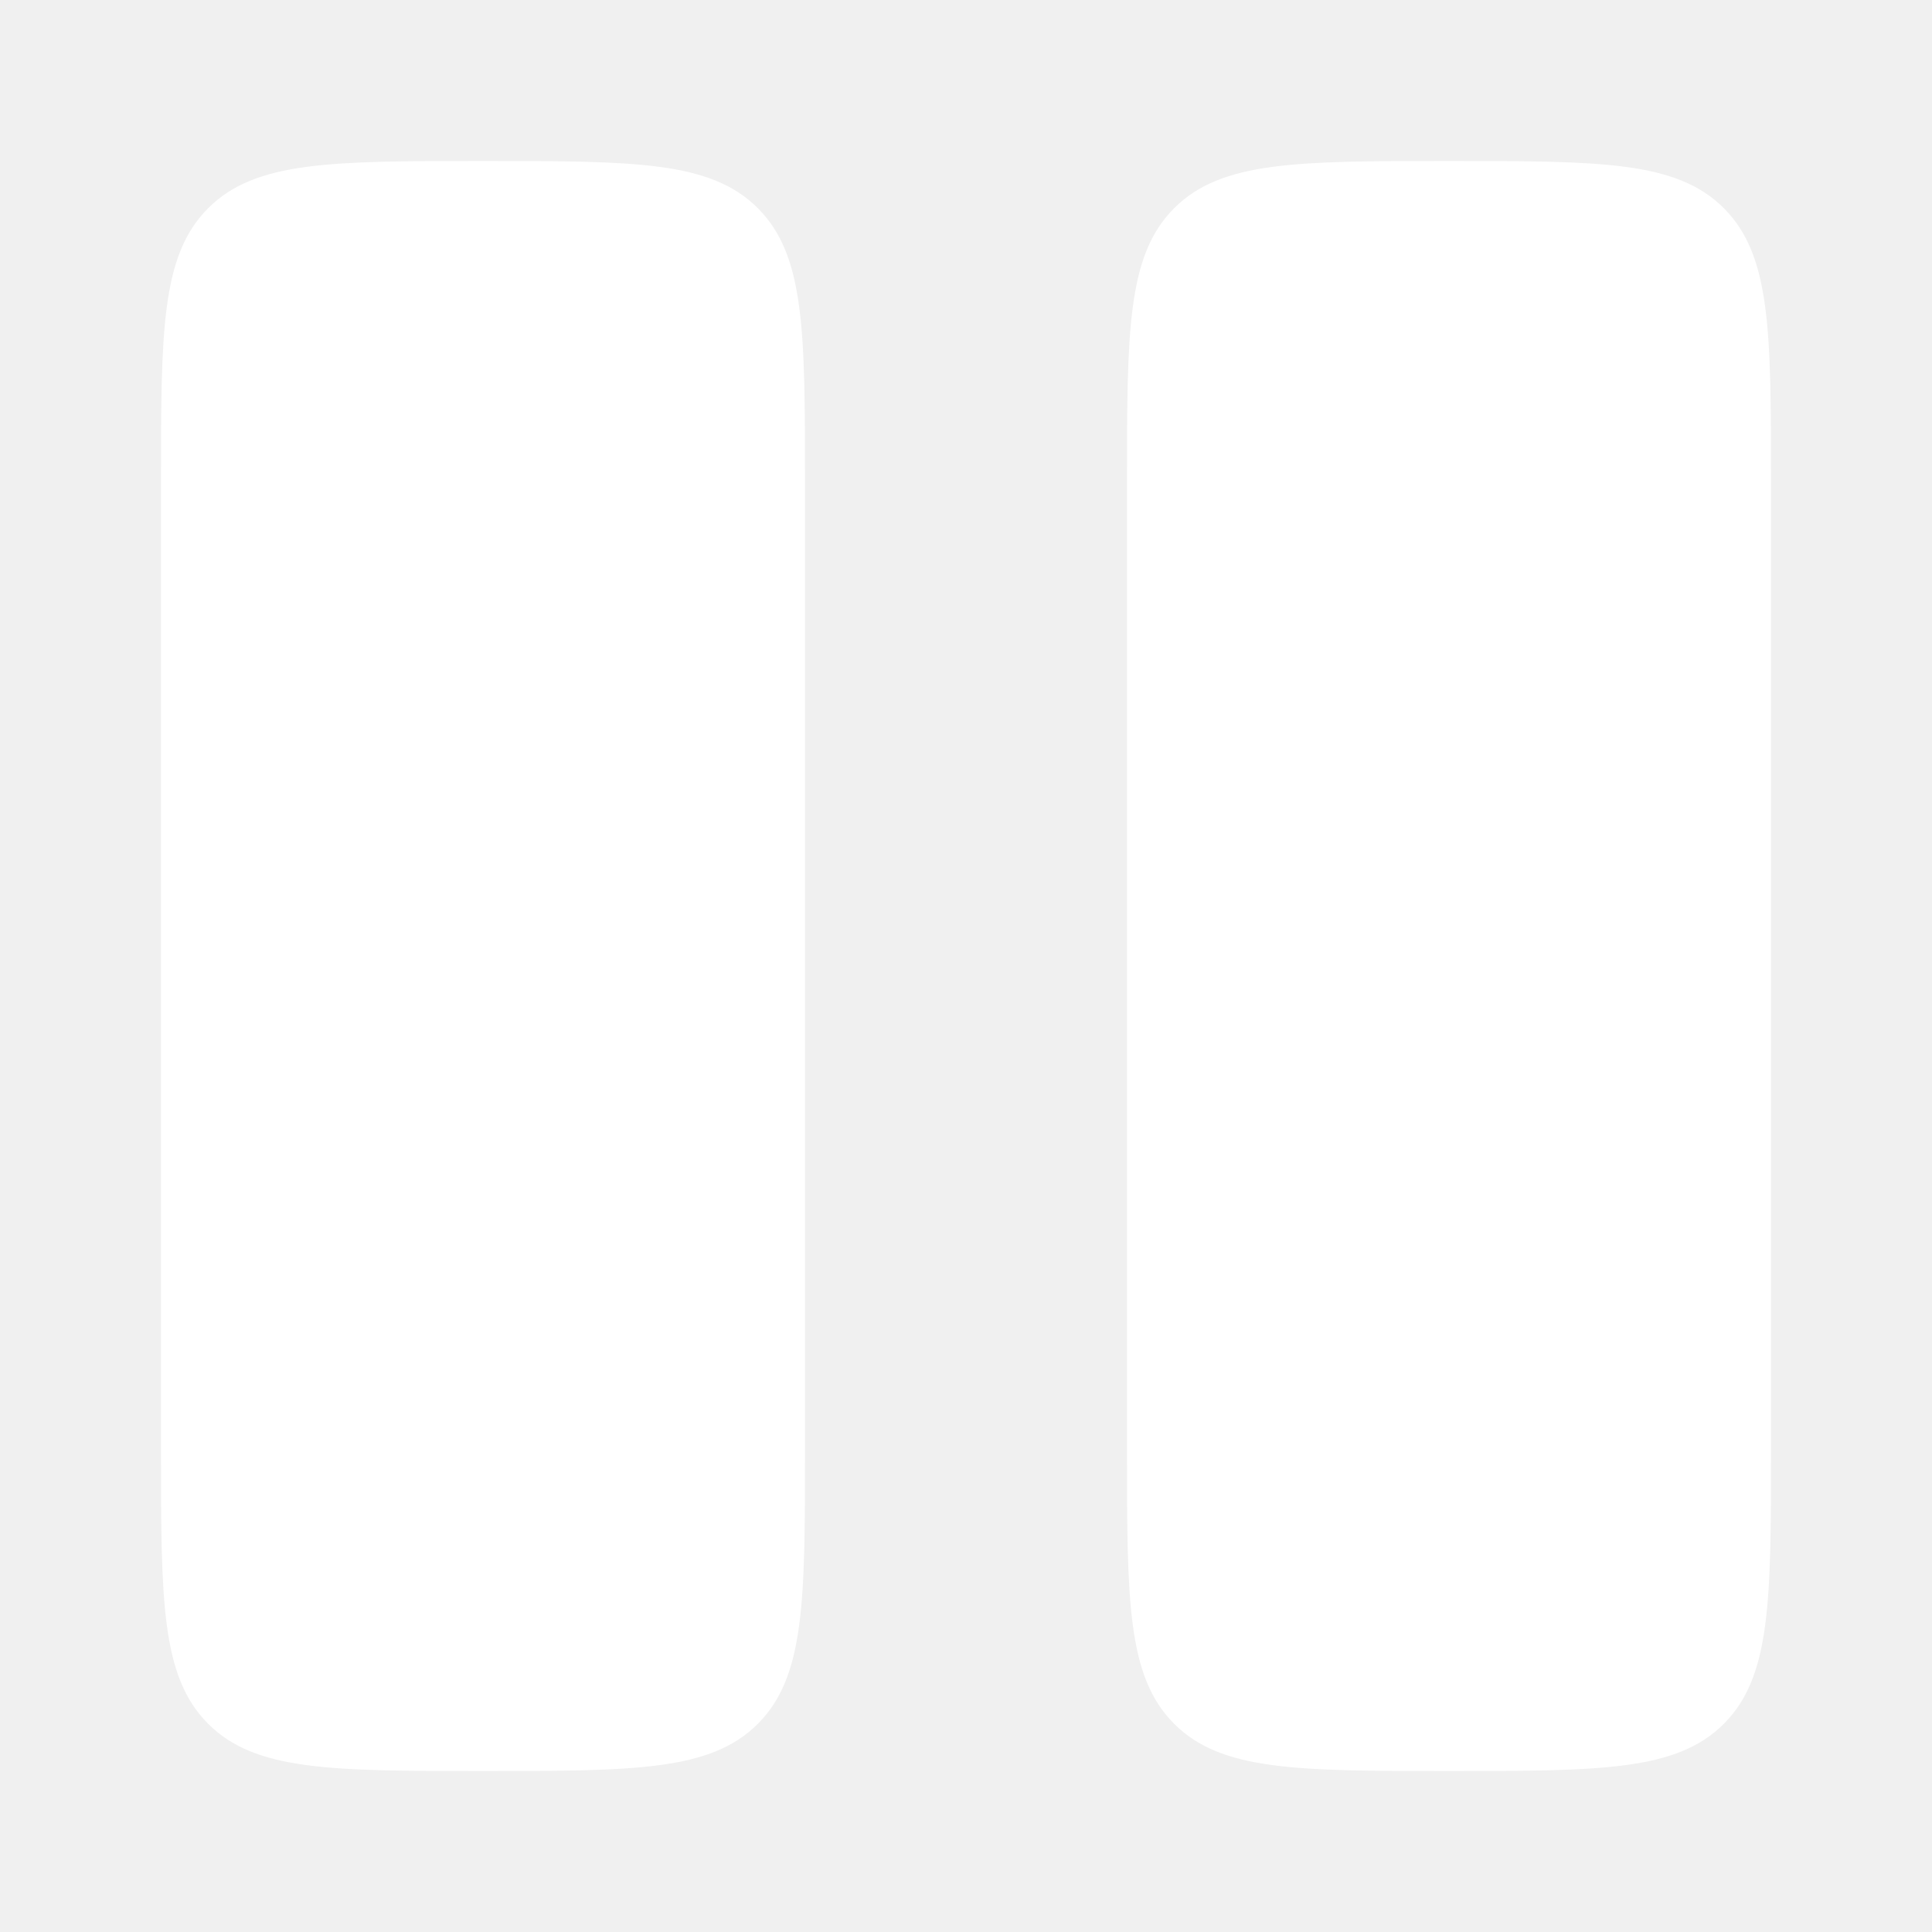
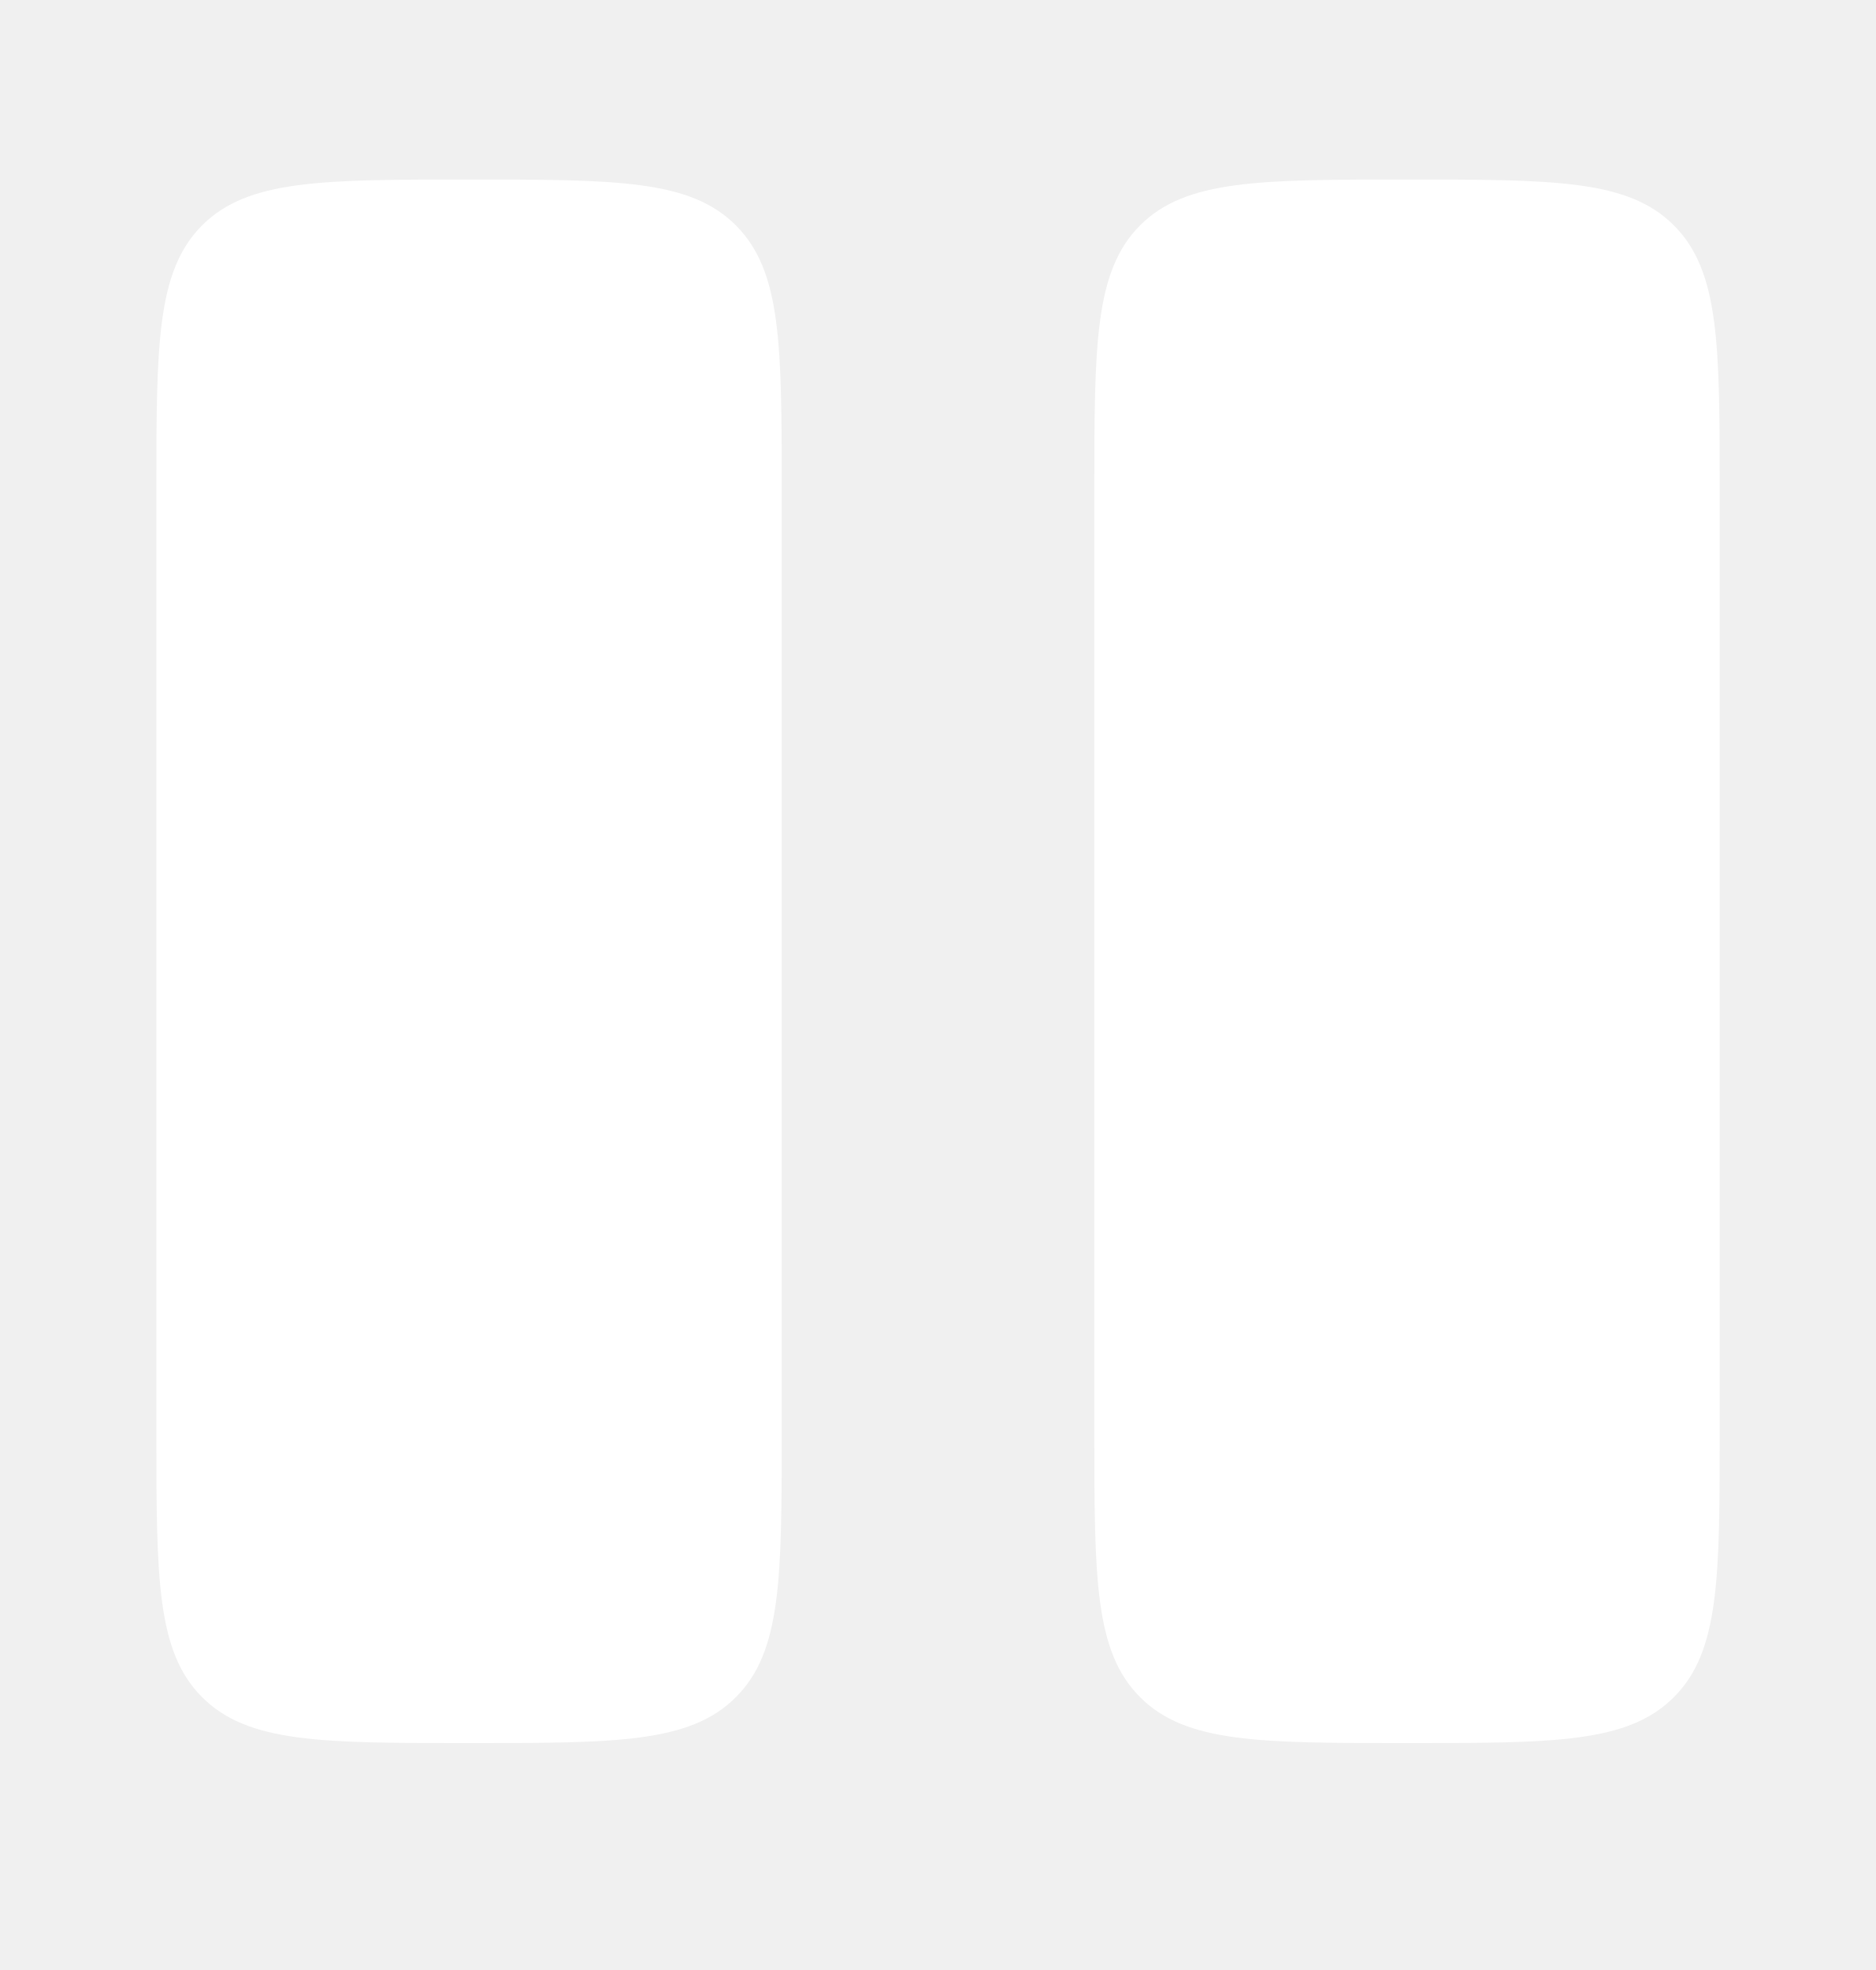
- <svg xmlns="http://www.w3.org/2000/svg" width="24" height="24" viewBox="0 0 24 24" fill="none">
+ <svg xmlns="http://www.w3.org/2000/svg" width="20" height="21" viewBox="0 0 20 21" fill="none">
  <g id="solar:pause-bold">
-     <path id="Vector" d="M2 6C2 4.114 2 3.172 2.586 2.586C3.172 2 4.114 2 6 2C7.886 2 8.828 2 9.414 2.586C10 3.172 10 4.114 10 6V18C10 19.886 10 20.828 9.414 21.414C8.828 22 7.886 22 6 22C4.114 22 3.172 22 2.586 21.414C2 20.828 2 19.886 2 18V6ZM14 6C14 4.114 14 3.172 14.586 2.586C15.172 2 16.114 2 18 2C19.886 2 20.828 2 21.414 2.586C22 3.172 22 4.114 22 6V18C22 19.886 22 20.828 21.414 21.414C20.828 22 19.886 22 18 22C16.114 22 15.172 22 14.586 21.414C14 20.828 14 19.886 14 18V6Z" fill="white" />
+     <path id="Vector" d="M1.667 5.247C1.667 3.676 1.667 2.891 2.155 2.402C2.644 1.914 3.429 1.914 5 1.914C6.572 1.914 7.357 1.914 7.845 2.402C8.334 2.891 8.334 3.676 8.334 5.247V15.247C8.334 16.819 8.334 17.604 7.845 18.092C7.357 18.581 6.572 18.581 5 18.581C3.429 18.581 2.644 18.581 2.155 18.092C1.667 17.604 1.667 16.819 1.667 15.247V5.247ZM11.667 5.247C11.667 3.676 11.667 2.891 12.155 2.402C12.644 1.914 13.429 1.914 15 1.914C16.572 1.914 17.357 1.914 17.845 2.402C18.334 2.891 18.334 3.676 18.334 5.247V15.247C18.334 16.819 18.334 17.604 17.845 18.092C17.357 18.581 16.572 18.581 15 18.581C13.429 18.581 12.644 18.581 12.155 18.092C11.667 17.604 11.667 16.819 11.667 15.247V5.247Z" fill="white" />
  </g>
</svg>
